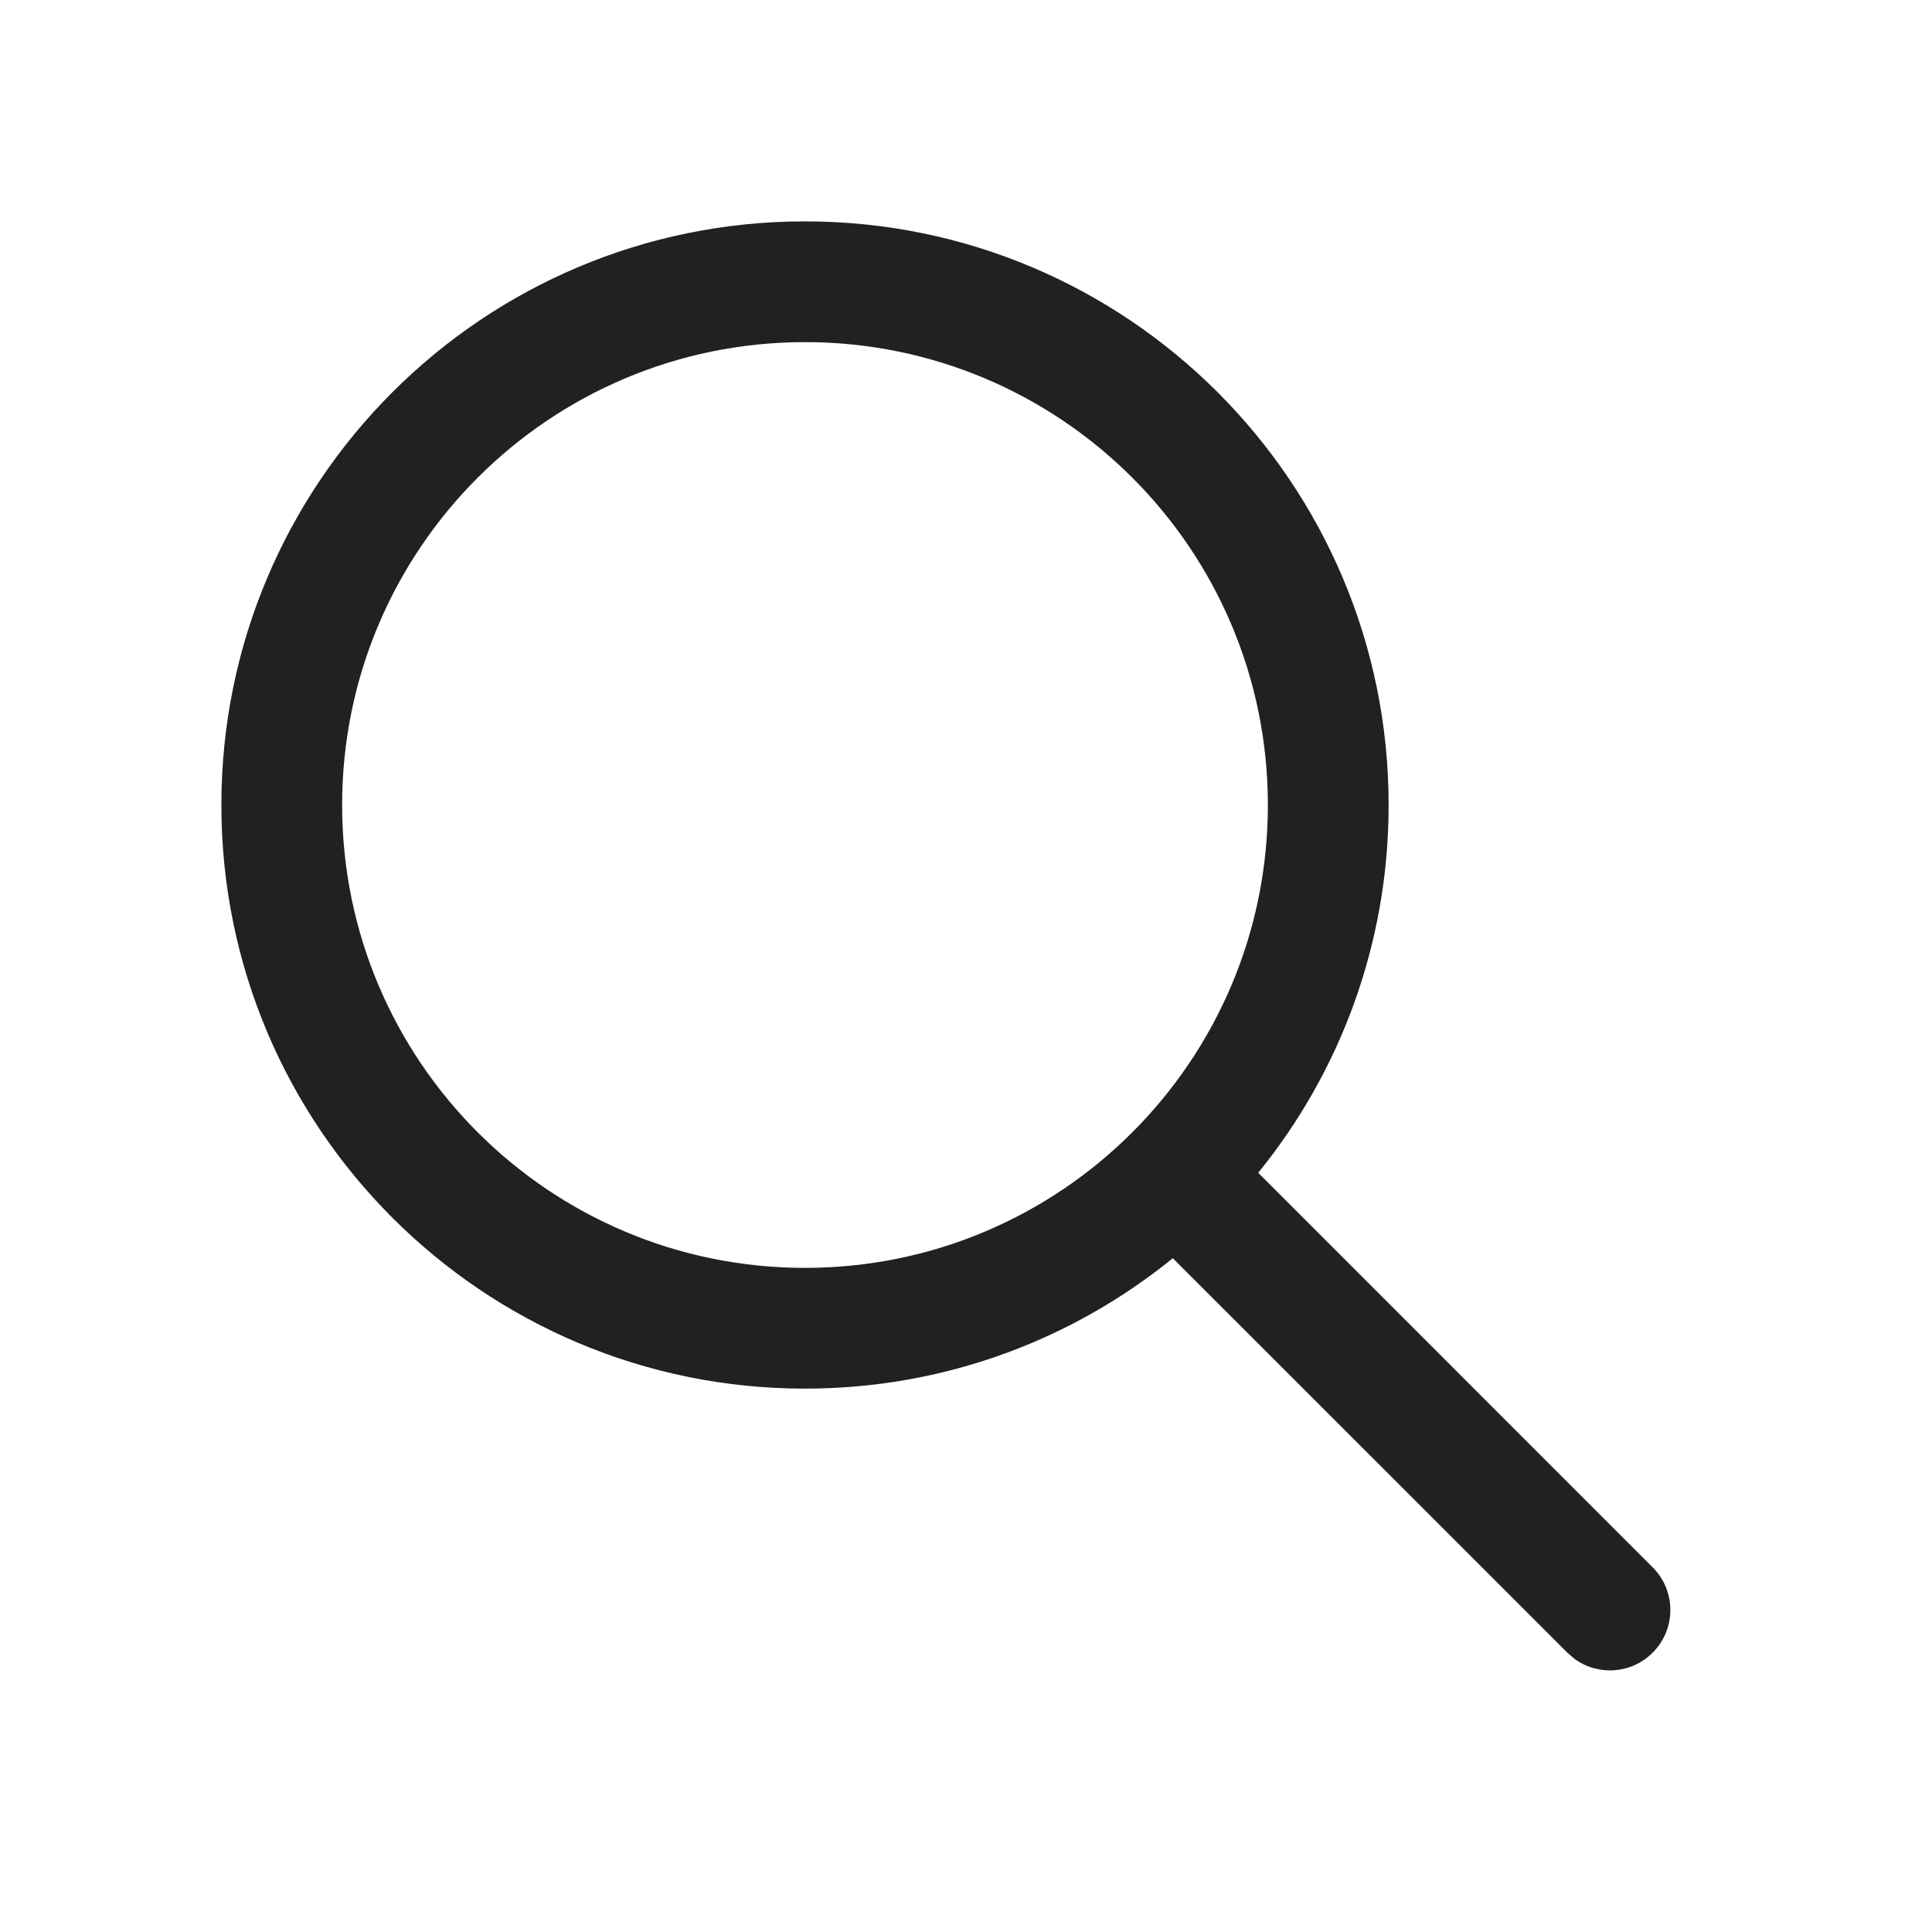
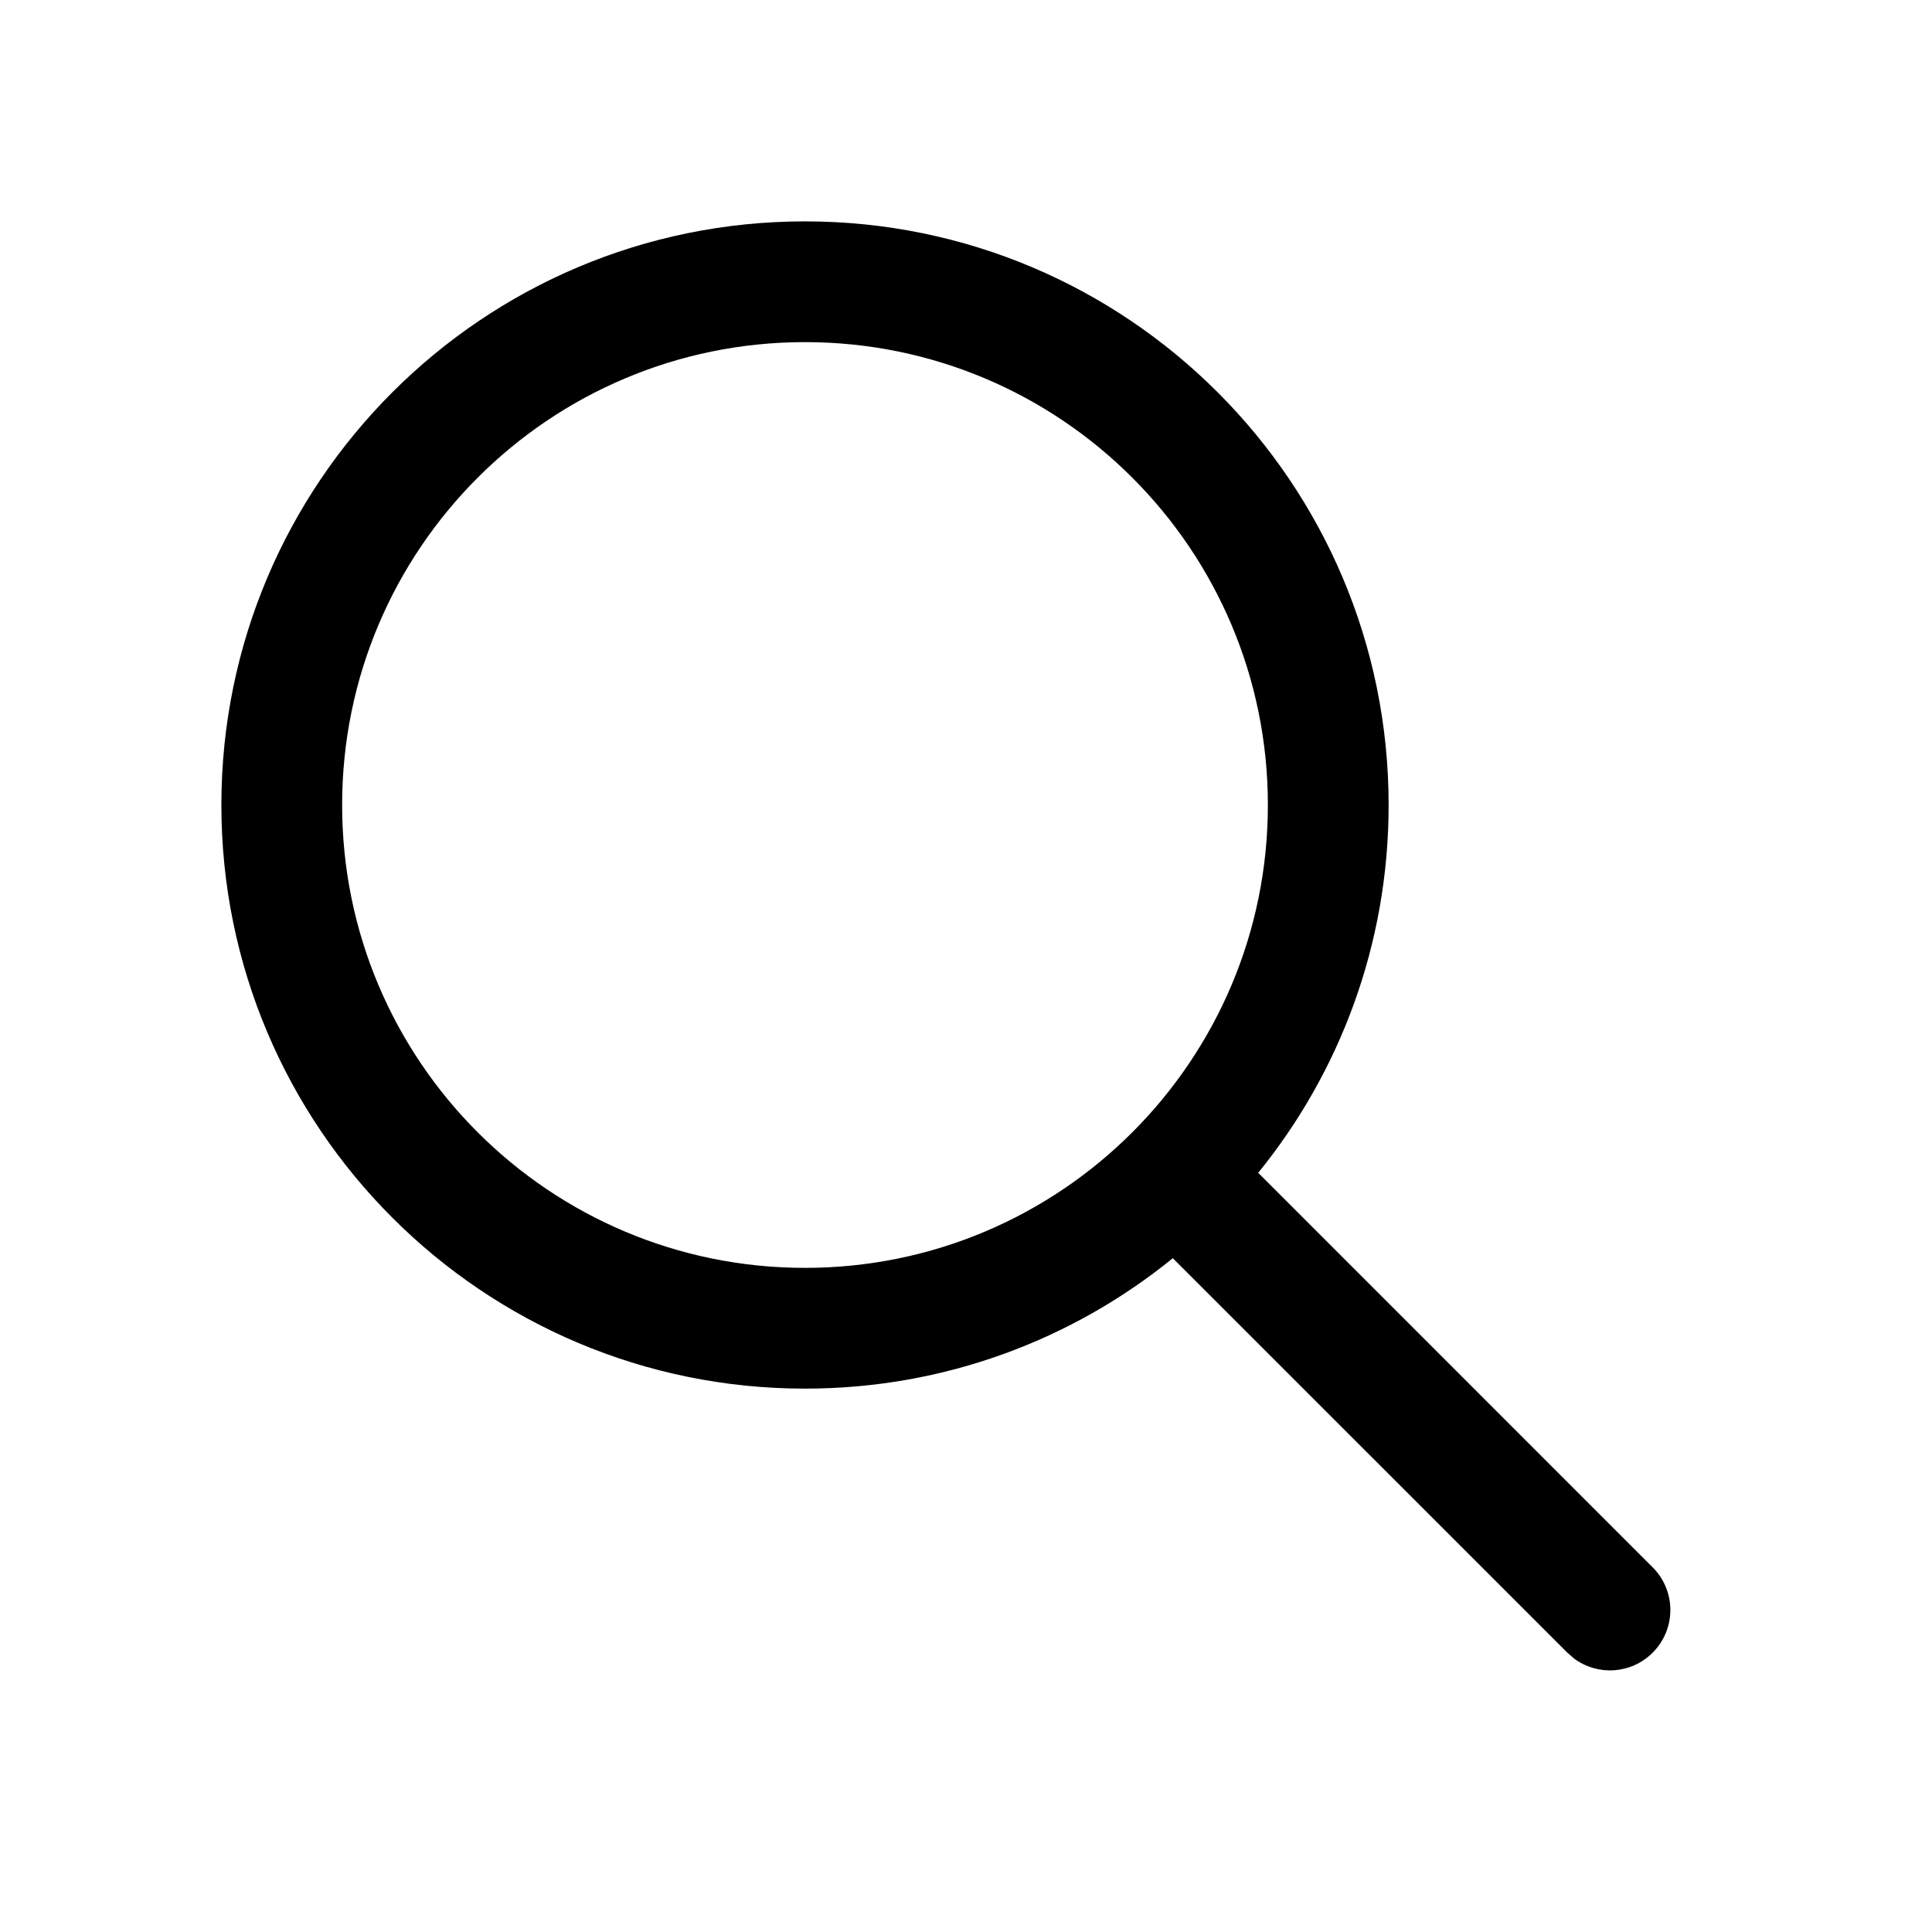
- <svg xmlns="http://www.w3.org/2000/svg" fill="none" height="24" viewBox="0 0 24 24" width="24">
-   <path d="M10 2.75C14.004 2.75 17.25 5.996 17.25 10C17.25 11.732 16.643 13.322 15.63 14.569L20.53 19.47C20.823 19.763 20.823 20.237 20.53 20.53C20.264 20.797 19.847 20.821 19.554 20.603L19.47 20.53L14.569 15.63C13.322 16.643 11.732 17.25 10 17.25C5.996 17.25 2.75 14.004 2.75 10C2.75 5.996 5.996 2.75 10 2.75ZM10 4.25C6.824 4.25 4.25 6.824 4.25 10C4.25 13.176 6.824 15.75 10 15.75C13.176 15.75 15.75 13.176 15.75 10C15.75 6.824 13.176 4.25 10 4.25Z" fill="#212121" />
+ <svg xmlns="http://www.w3.org/2000/svg" fill="#000" height="24" viewBox="0 0 24 24" width="24">
+   <path d="M10 2.75C14.004 2.75 17.25 5.996 17.25 10C17.25 11.732 16.643 13.322 15.63 14.569L20.53 19.47C20.823 19.763 20.823 20.237 20.53 20.53C20.264 20.797 19.847 20.821 19.554 20.603L19.47 20.53L14.569 15.63C13.322 16.643 11.732 17.25 10 17.25C5.996 17.25 2.75 14.004 2.75 10C2.75 5.996 5.996 2.75 10 2.75ZM10 4.25C6.824 4.25 4.25 6.824 4.25 10C4.25 13.176 6.824 15.75 10 15.75C13.176 15.75 15.75 13.176 15.75 10C15.75 6.824 13.176 4.25 10 4.25Z" fill="#000" />
</svg>
